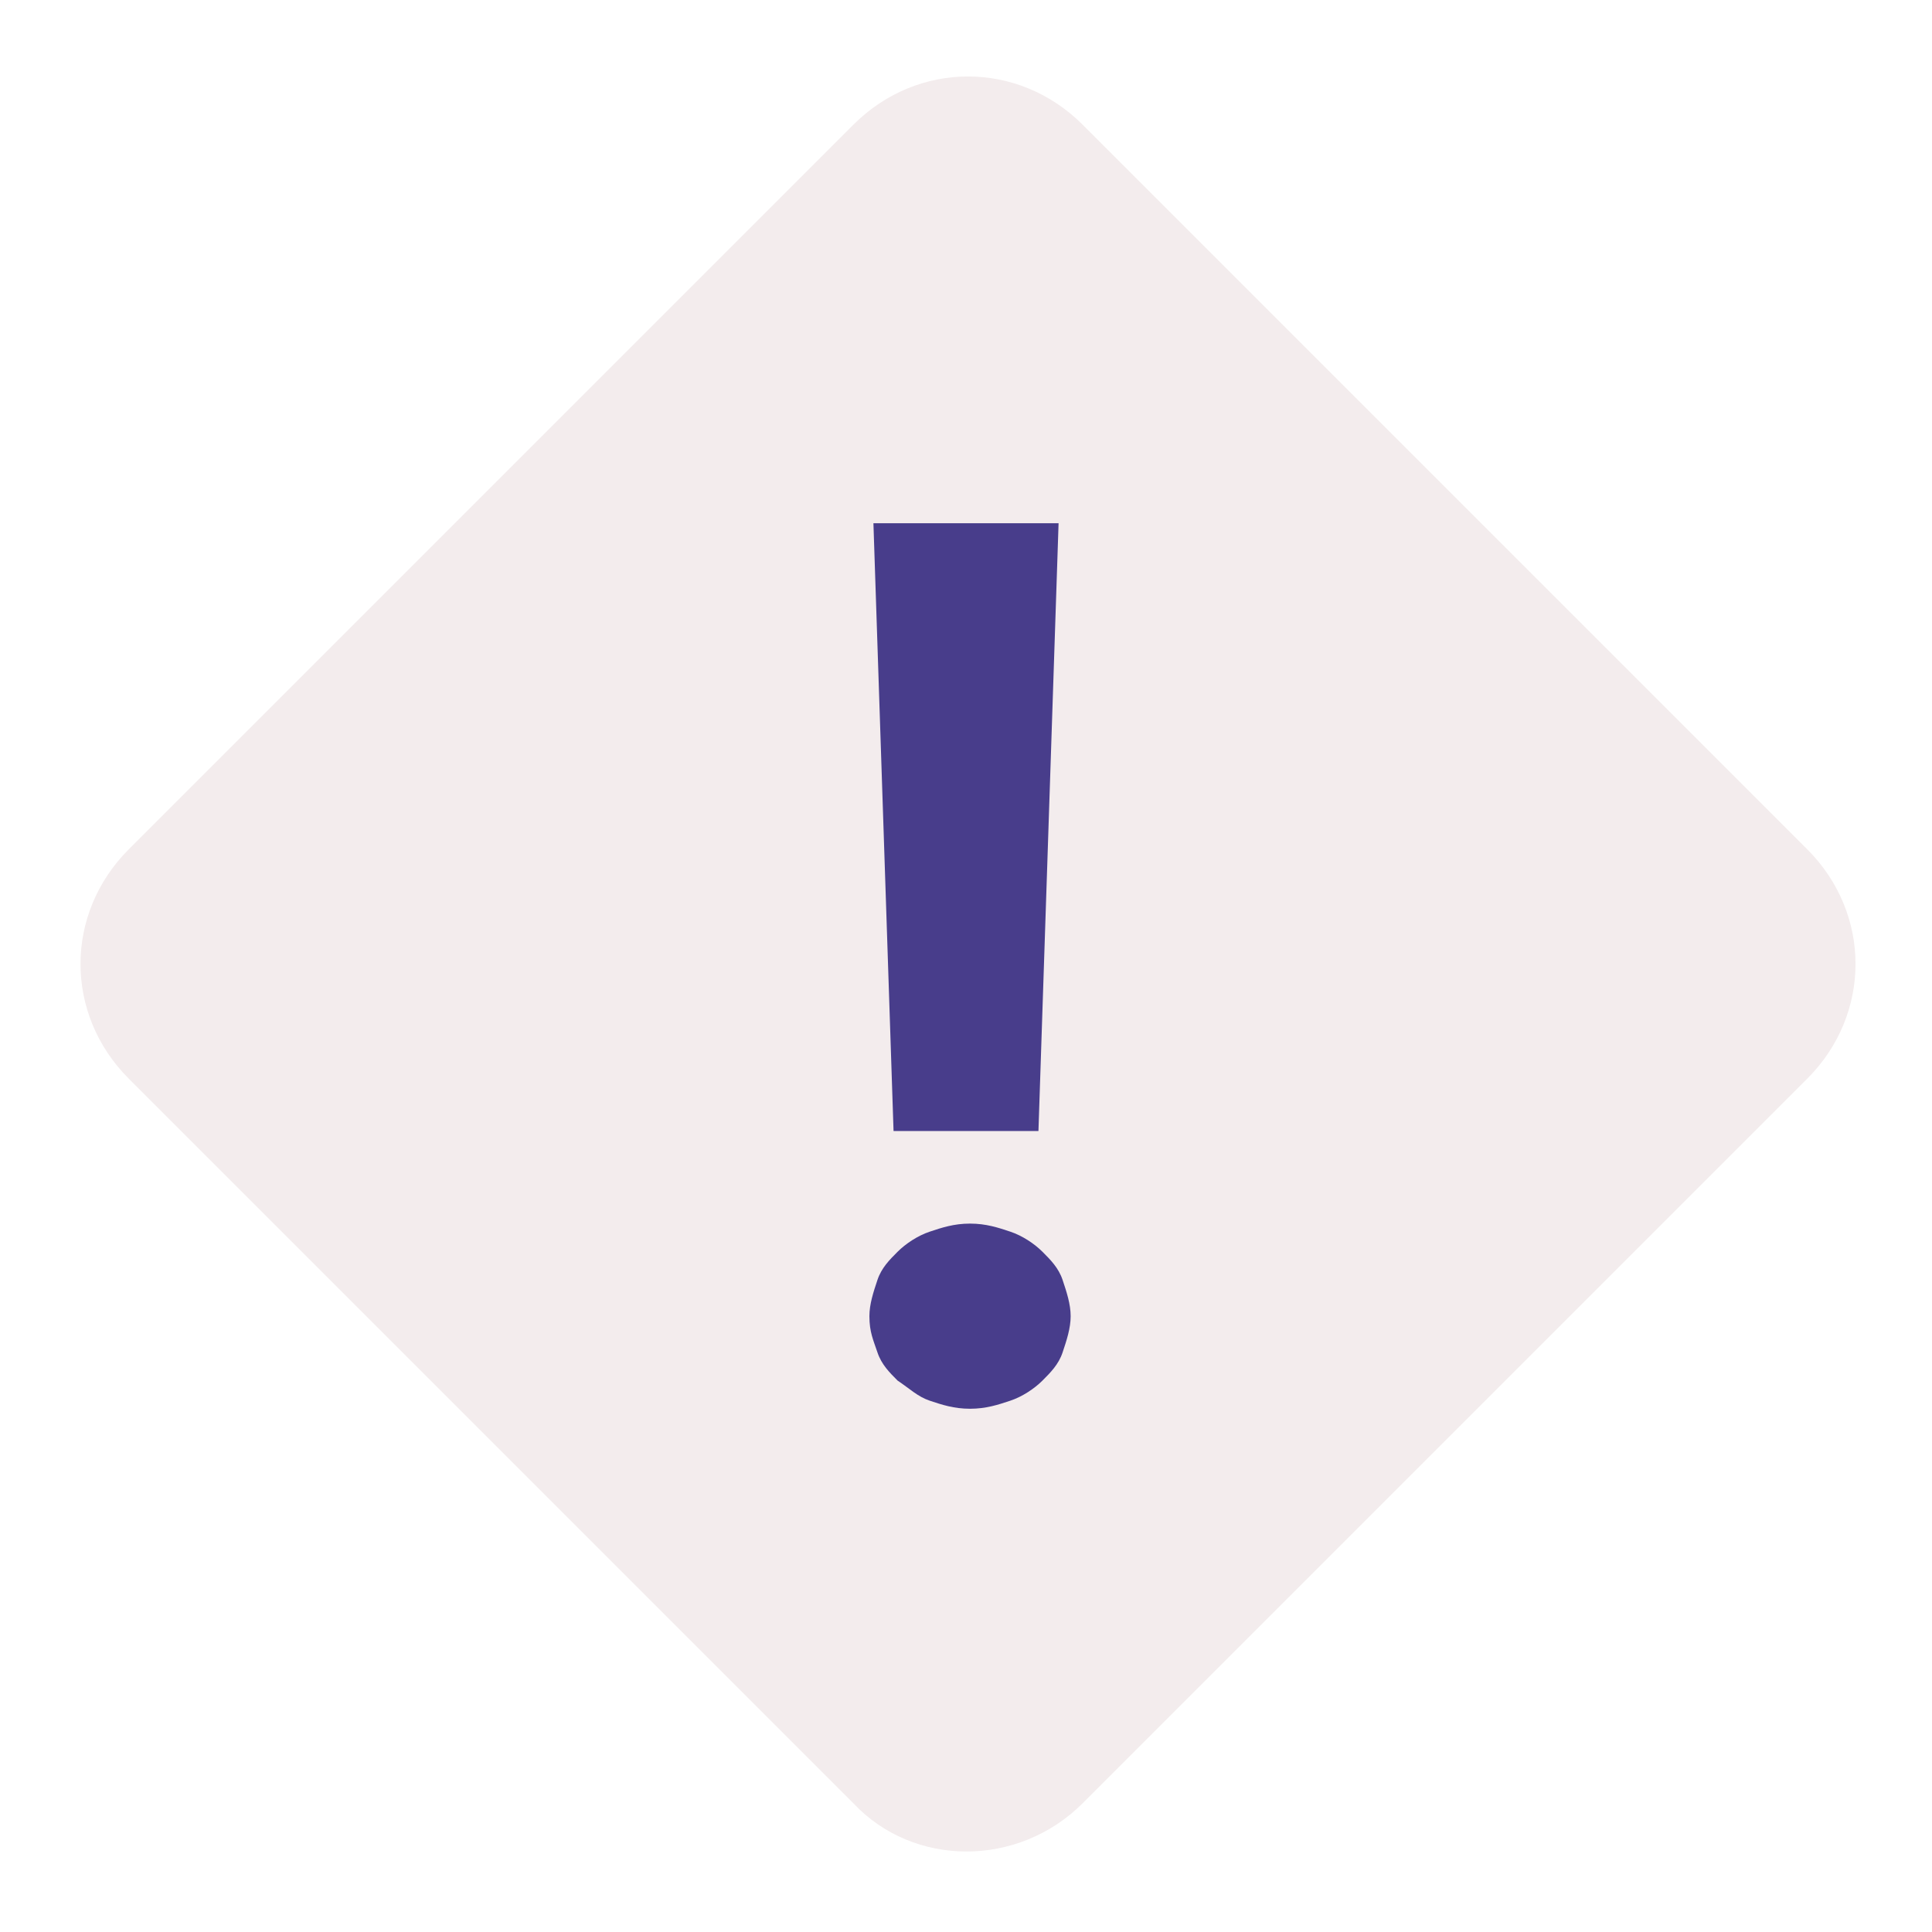
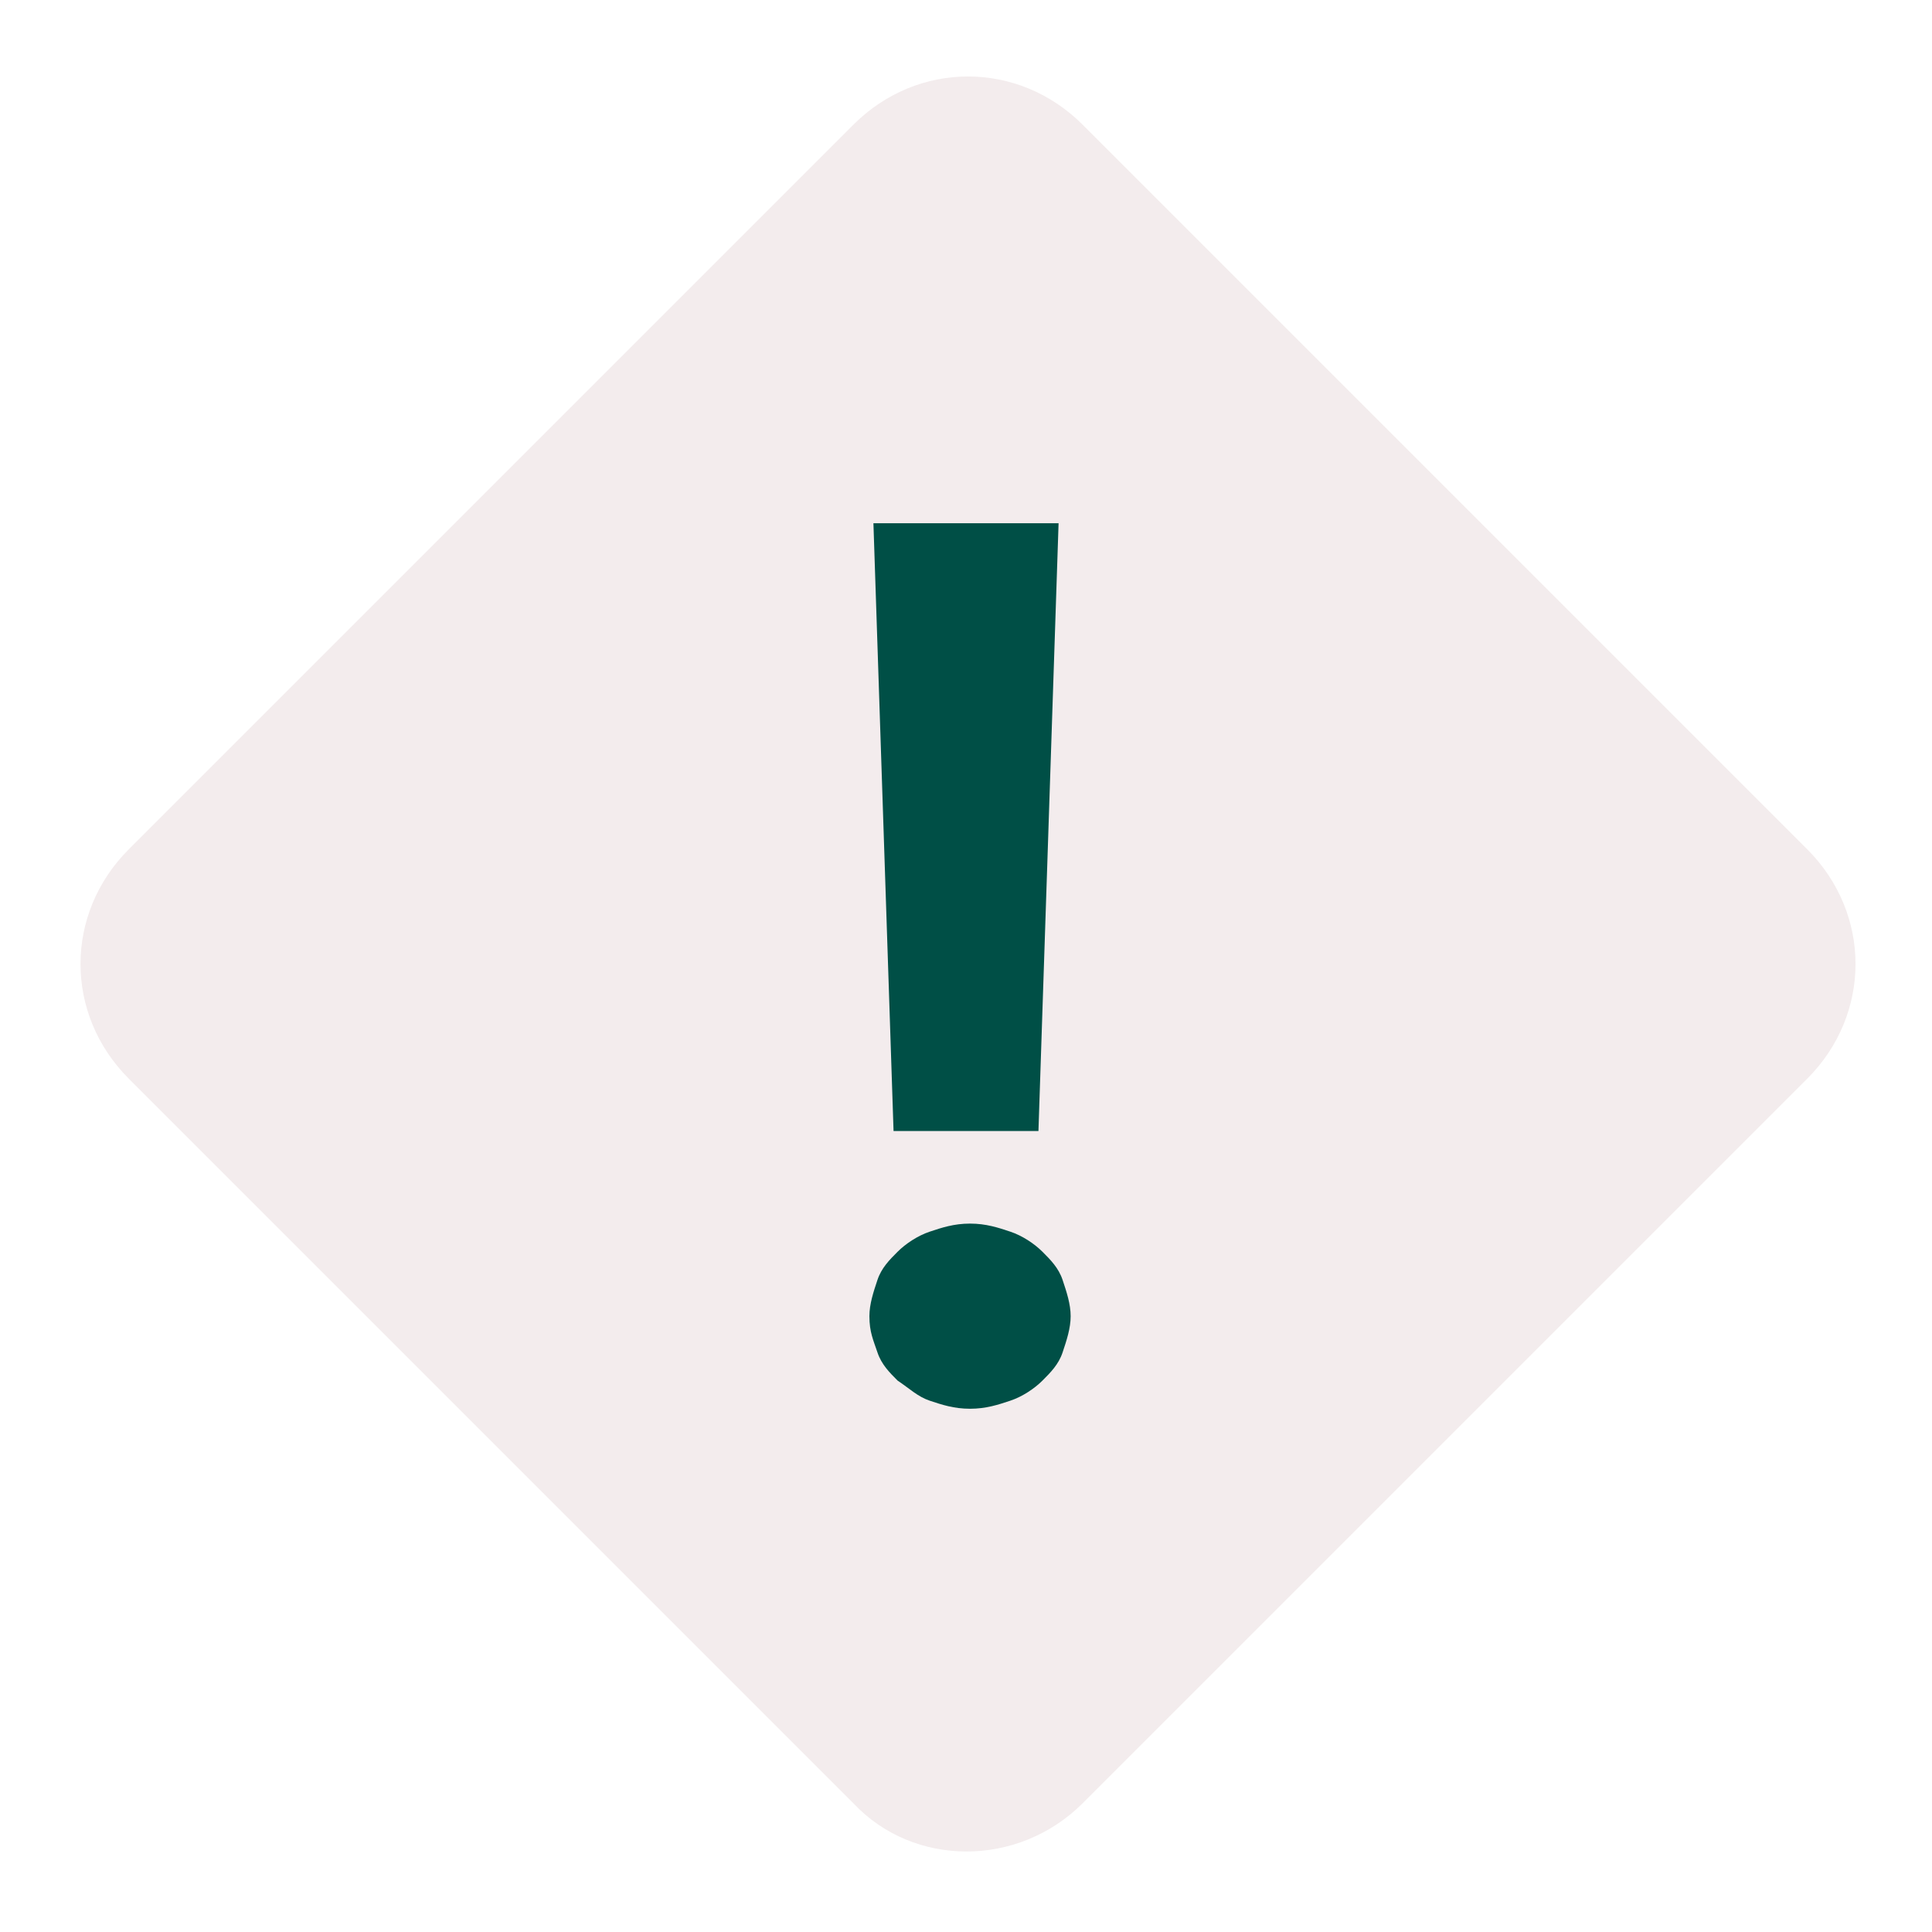
<svg xmlns="http://www.w3.org/2000/svg" width="800px" height="800px" viewBox="0 0 1024 1024" class="icon" version="1.1">
  <path d="M452.267 955.733l-384-384c-34.133-34.133-34.133-87.467 0-121.6l384-384c34.133-34.133 87.467-34.133 121.6 0l384 384c34.133 34.133 34.133 87.467 0 121.6l-384 384c-34.133 34.133-89.6 34.133-121.6 0z" fill="#f3eced" />
-   <path d="M460.8 697.6c0-6.4 2.133-12.8 4.267-19.2 2.133-6.4 6.4-10.667 10.667-14.933 4.267-4.267 10.667-8.533 17.067-10.667s12.8-4.267 21.333-4.267 14.933 2.133 21.333 4.267c6.4 2.133 12.8 6.4 17.067 10.667 4.267 4.267 8.533 8.533 10.667 14.933 2.133 6.4 4.267 12.8 4.267 19.2s-2.133 12.8-4.267 19.2-6.4 10.667-10.667 14.933c-4.267 4.267-10.667 8.533-17.067 10.667-6.4 2.133-12.8 4.267-21.333 4.267s-14.933-2.133-21.333-4.267-10.667-6.4-17.067-10.667c-4.267-4.267-8.533-8.533-10.667-14.933s-4.267-10.667-4.267-19.2z m89.6-98.133h-76.8L462.933 277.333h98.133l-10.667 322.133z" fill="#483d8b" />
+   <path d="M460.8 697.6c0-6.4 2.133-12.8 4.267-19.2 2.133-6.4 6.4-10.667 10.667-14.933 4.267-4.267 10.667-8.533 17.067-10.667s12.8-4.267 21.333-4.267 14.933 2.133 21.333 4.267c6.4 2.133 12.8 6.4 17.067 10.667 4.267 4.267 8.533 8.533 10.667 14.933 2.133 6.4 4.267 12.8 4.267 19.2s-2.133 12.8-4.267 19.2-6.4 10.667-10.667 14.933c-4.267 4.267-10.667 8.533-17.067 10.667-6.4 2.133-12.8 4.267-21.333 4.267s-14.933-2.133-21.333-4.267-10.667-6.4-17.067-10.667c-4.267-4.267-8.533-8.533-10.667-14.933s-4.267-10.667-4.267-19.2z m89.6-98.133h-76.8L462.933 277.333h98.133l-10.667 322.133z" fill="#004F46" />
</svg>
